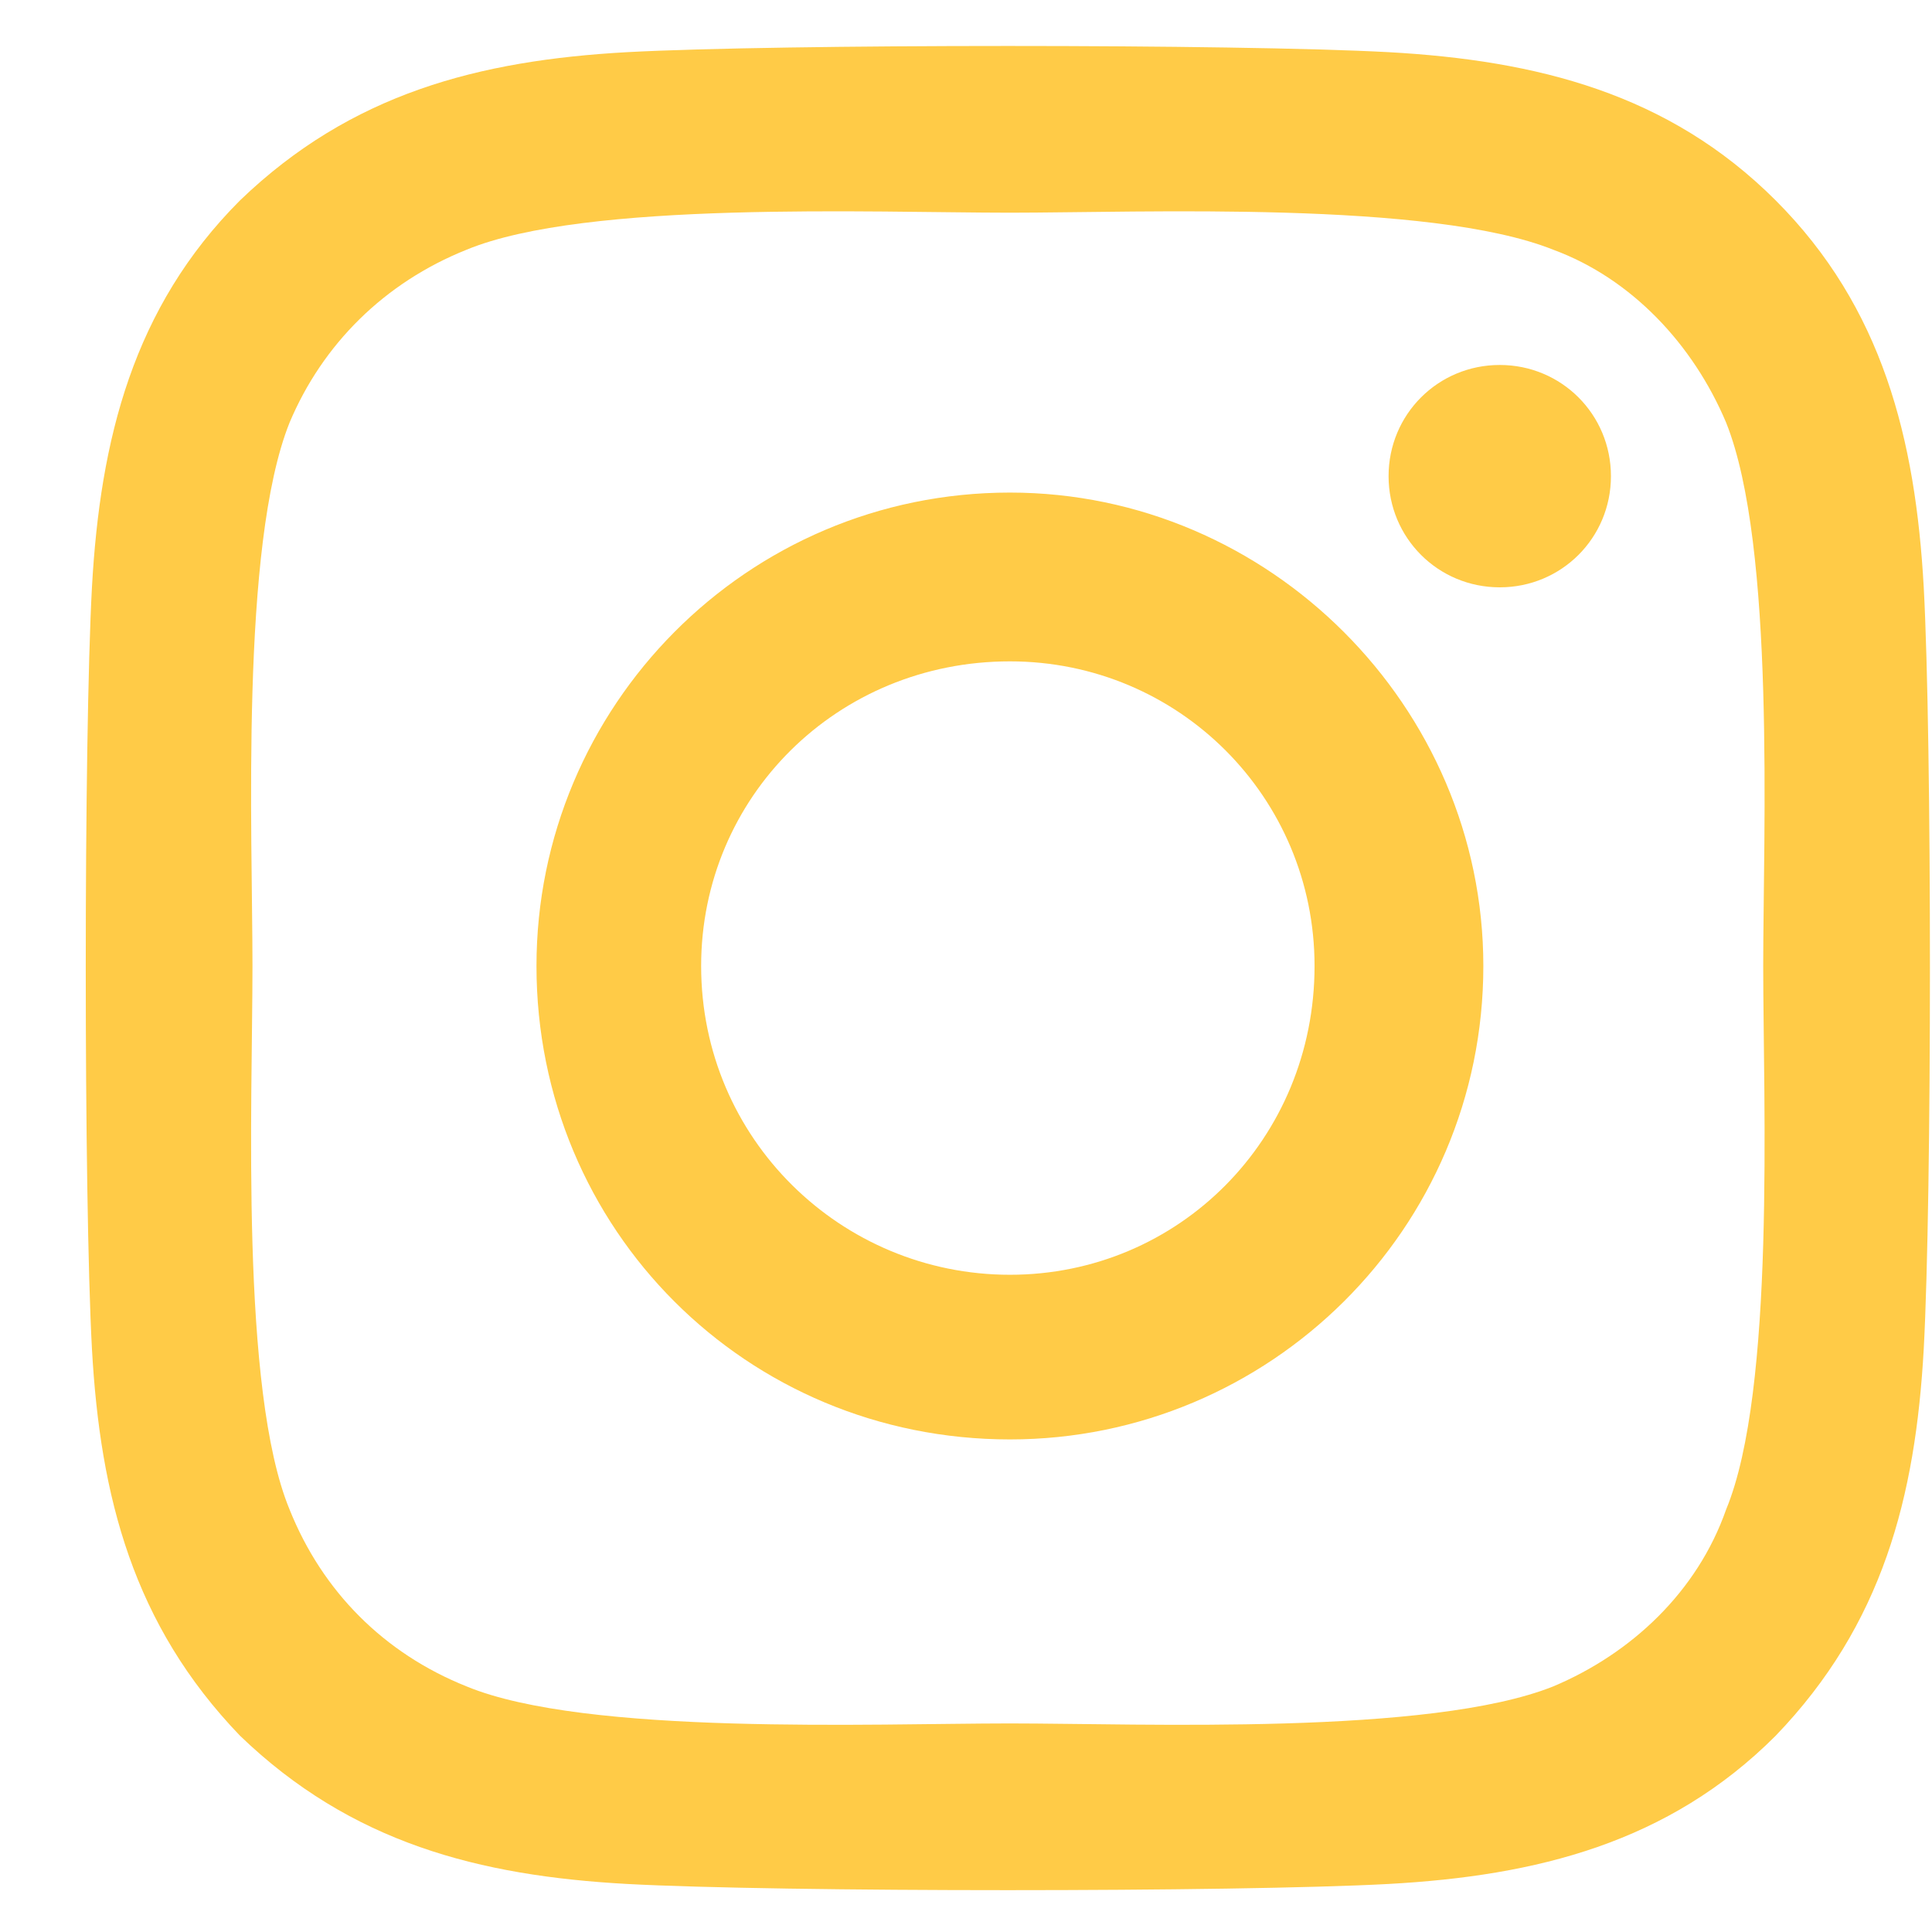
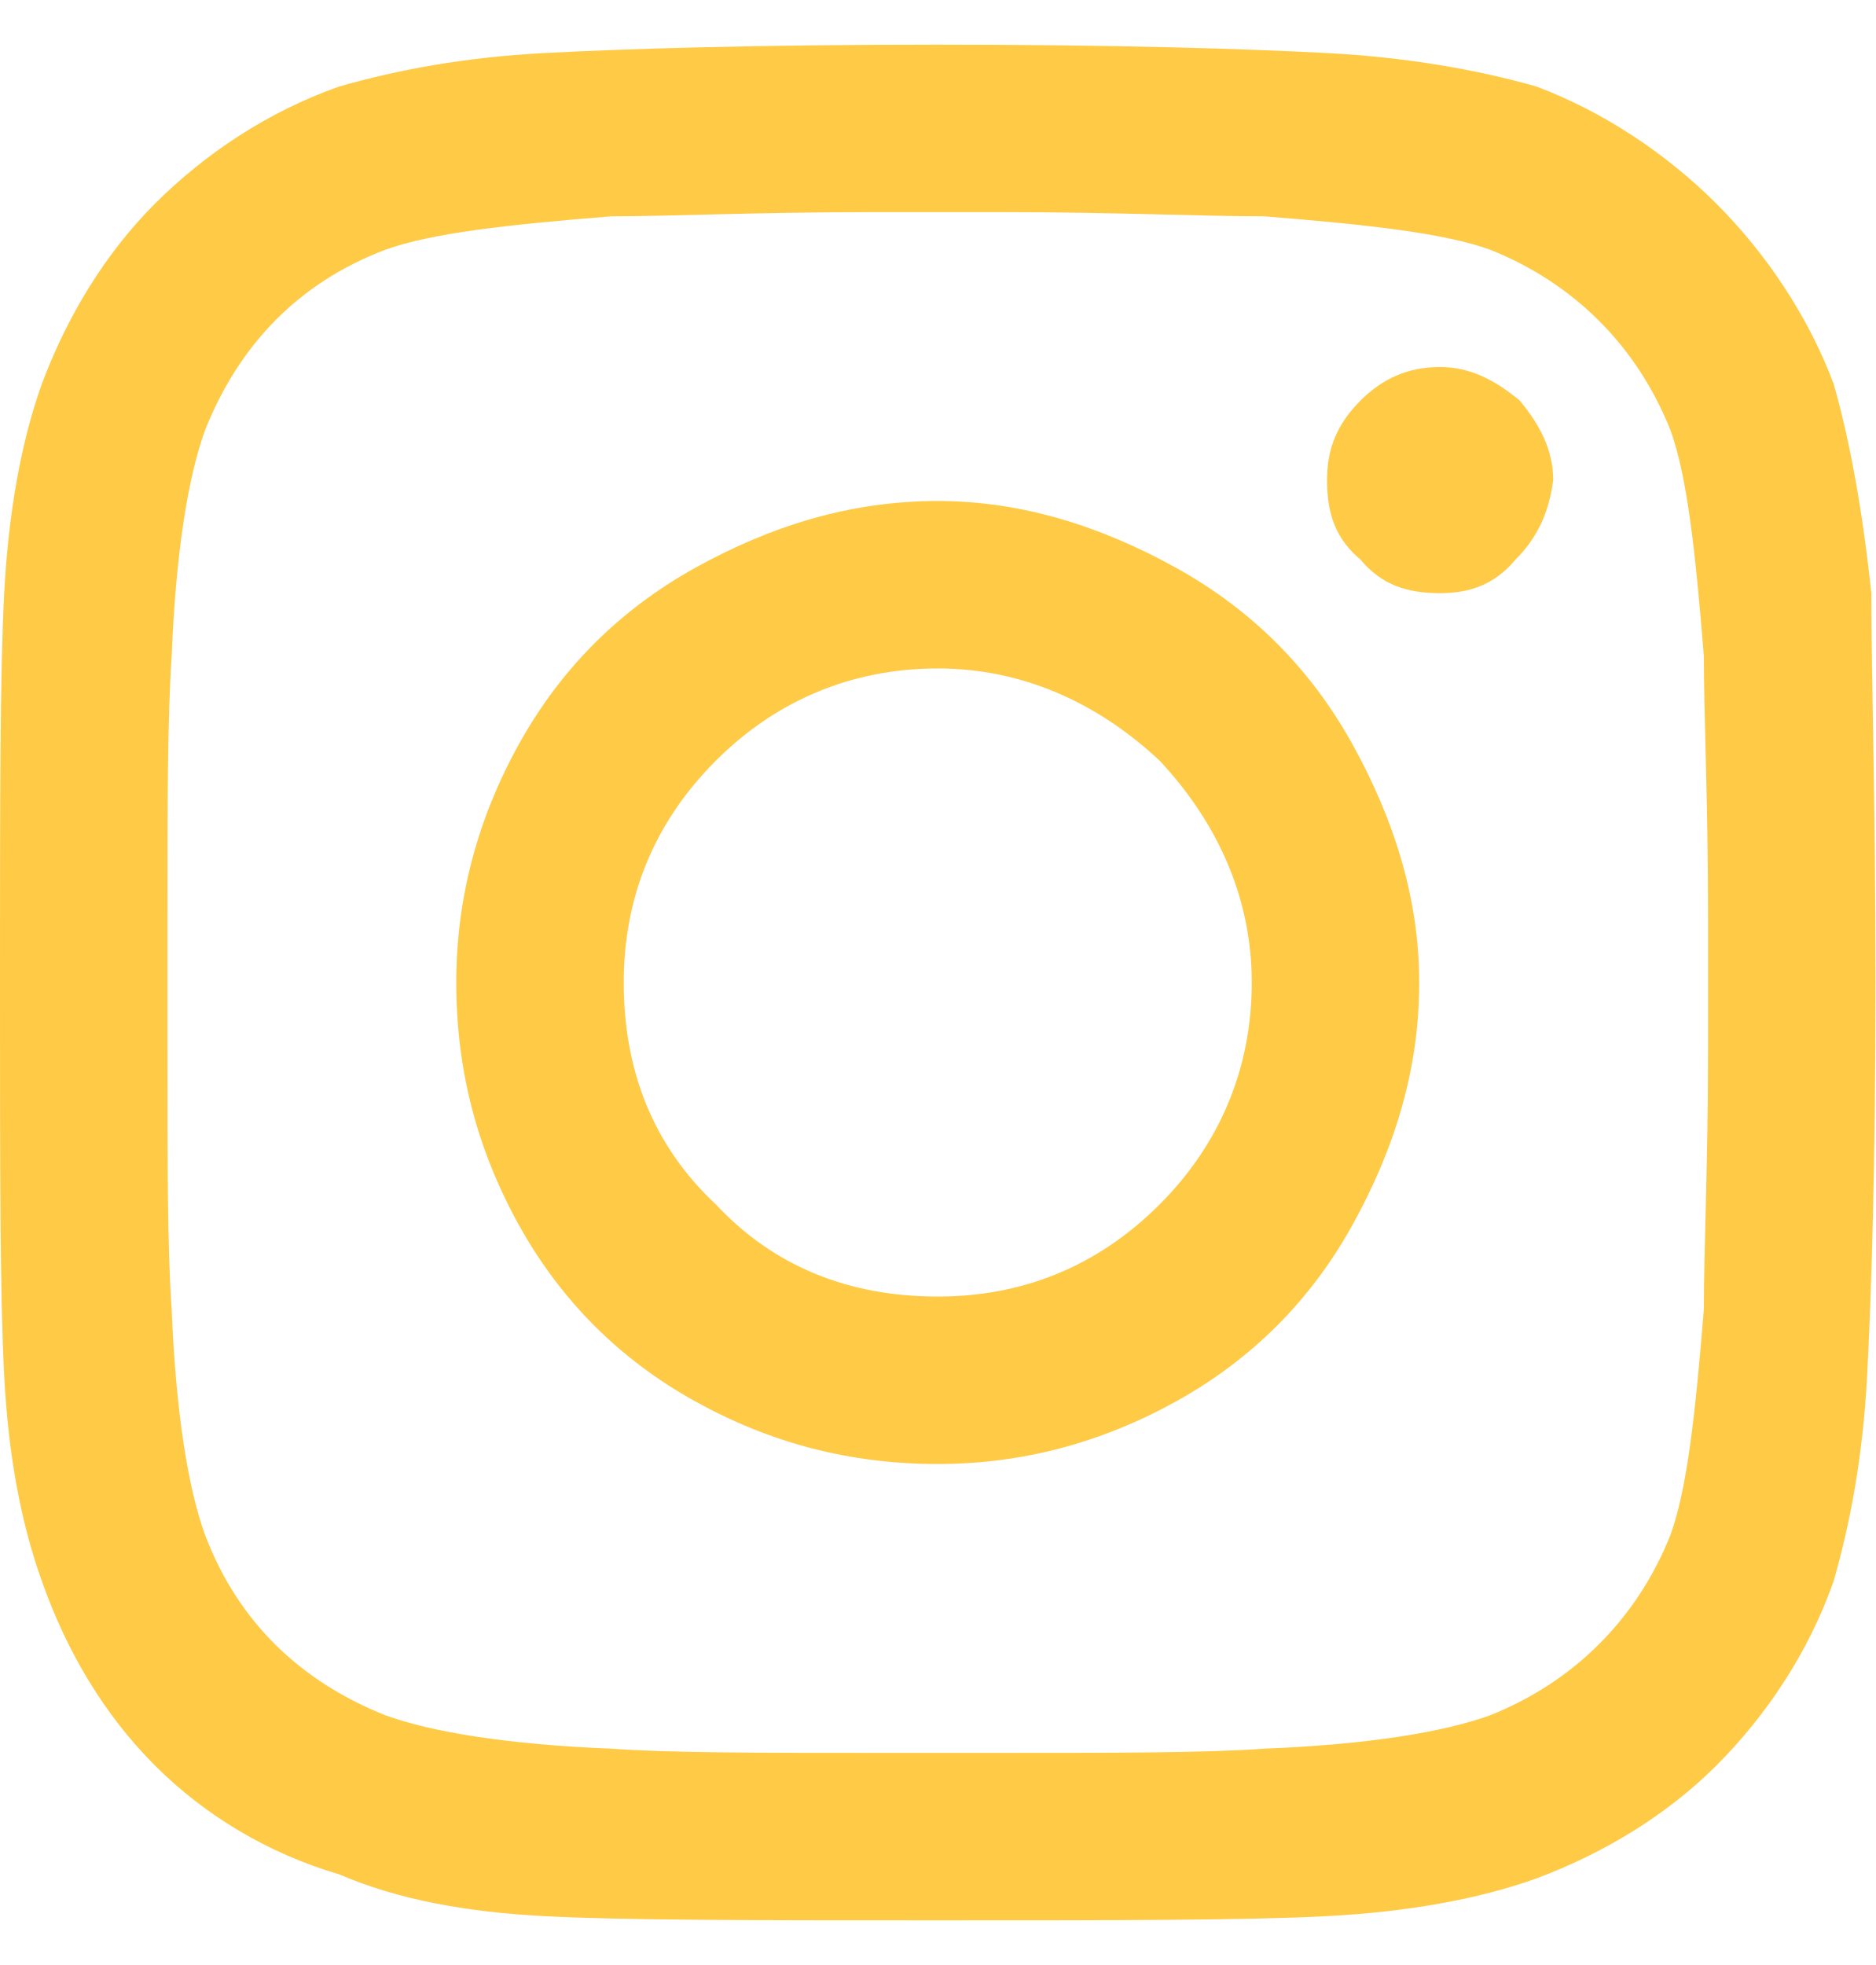
- <svg xmlns="http://www.w3.org/2000/svg" width="22" height="22" viewBox="0 0 22 22" fill="none">
-   <path d="M11.5 5.609C8.5 5.609 6.109 8.047 6.109 11C6.109 14 8.5 16.391 11.5 16.391C14.453 16.391 16.891 14 16.891 11C16.891 8.047 14.453 5.609 11.5 5.609ZM11.5 14.516C9.578 14.516 7.984 12.969 7.984 11C7.984 9.078 9.531 7.531 11.5 7.531C13.422 7.531 14.969 9.078 14.969 11C14.969 12.969 13.422 14.516 11.5 14.516ZM18.344 5.422C18.344 4.719 17.781 4.156 17.078 4.156C16.375 4.156 15.812 4.719 15.812 5.422C15.812 6.125 16.375 6.688 17.078 6.688C17.781 6.688 18.344 6.125 18.344 5.422ZM21.906 6.688C21.812 5 21.438 3.5 20.219 2.281C19 1.063 17.5 0.688 15.812 0.594C14.078 0.5 8.875 0.5 7.141 0.594C5.453 0.688 4 1.063 2.734 2.281C1.516 3.5 1.141 5 1.047 6.688C0.953 8.422 0.953 13.625 1.047 15.36C1.141 17.047 1.516 18.5 2.734 19.766C4 20.985 5.453 21.36 7.141 21.453C8.875 21.547 14.078 21.547 15.812 21.453C17.5 21.36 19 20.985 20.219 19.766C21.438 18.5 21.812 17.047 21.906 15.36C22 13.625 22 8.422 21.906 6.688ZM19.656 17.188C19.328 18.125 18.578 18.828 17.688 19.203C16.281 19.766 13 19.625 11.5 19.625C9.953 19.625 6.672 19.766 5.312 19.203C4.375 18.828 3.672 18.125 3.297 17.188C2.734 15.828 2.875 12.547 2.875 11C2.875 9.5 2.734 6.219 3.297 4.813C3.672 3.922 4.375 3.219 5.312 2.844C6.672 2.281 9.953 2.422 11.5 2.422C13 2.422 16.281 2.281 17.688 2.844C18.578 3.172 19.281 3.922 19.656 4.813C20.219 6.219 20.078 9.5 20.078 11C20.078 12.547 20.219 15.828 19.656 17.188Z" fill="#FFCB47" />
+ <svg xmlns="http://www.w3.org/2000/svg" width="21" height="22" viewBox="0 0 21 22" fill="none">
+   <path d="M10.5 5.609C11.438 5.609 12.328 5.891 13.172 6.359C14.016 6.828 14.672 7.484 15.141 8.328C15.609 9.172 15.891 10.063 15.891 11C15.891 11.985 15.609 12.875 15.141 13.719C14.672 14.563 14.016 15.219 13.172 15.688C12.328 16.156 11.438 16.391 10.5 16.391C9.516 16.391 8.625 16.156 7.781 15.688C6.938 15.219 6.281 14.563 5.812 13.719C5.344 12.875 5.109 11.985 5.109 11C5.109 10.063 5.344 9.172 5.812 8.328C6.281 7.484 6.938 6.828 7.781 6.359C8.625 5.891 9.516 5.609 10.5 5.609ZM10.5 14.516C11.438 14.516 12.281 14.188 12.984 13.485C13.641 12.828 14.016 11.985 14.016 11C14.016 10.063 13.641 9.219 12.984 8.516C12.281 7.859 11.438 7.484 10.5 7.484C9.516 7.484 8.672 7.859 8.016 8.516C7.312 9.219 6.984 10.063 6.984 11C6.984 11.985 7.312 12.828 8.016 13.485C8.672 14.188 9.516 14.516 10.5 14.516ZM17.391 5.375C17.391 5.047 17.25 4.766 17.016 4.484C16.734 4.25 16.453 4.109 16.125 4.109C15.75 4.109 15.469 4.25 15.234 4.484C14.953 4.766 14.859 5.047 14.859 5.375C14.859 5.75 14.953 6.031 15.234 6.266C15.469 6.547 15.75 6.641 16.125 6.641C16.453 6.641 16.734 6.547 16.969 6.266C17.203 6.031 17.344 5.75 17.391 5.375ZM20.953 6.641C20.953 7.531 21 8.985 21 11C21 13.063 20.953 14.516 20.906 15.406C20.859 16.297 20.719 17.047 20.531 17.703C20.25 18.5 19.781 19.203 19.219 19.766C18.656 20.328 17.953 20.75 17.203 21.031C16.547 21.266 15.75 21.406 14.859 21.453C13.969 21.5 12.516 21.5 10.5 21.5C8.438 21.5 6.984 21.5 6.094 21.453C5.203 21.406 4.453 21.266 3.797 20.985C3 20.75 2.297 20.328 1.734 19.766C1.172 19.203 0.75 18.5 0.469 17.703C0.234 17.047 0.094 16.297 0.047 15.406C0 14.516 0 13.063 0 11C0 8.985 0 7.531 0.047 6.641C0.094 5.75 0.234 4.953 0.469 4.297C0.75 3.547 1.172 2.844 1.734 2.281C2.297 1.719 3 1.25 3.797 0.969C4.453 0.781 5.203 0.641 6.094 0.594C6.984 0.547 8.438 0.5 10.5 0.5C12.516 0.5 13.969 0.547 14.859 0.594C15.75 0.641 16.547 0.781 17.203 0.969C17.953 1.25 18.656 1.719 19.219 2.281C19.781 2.844 20.25 3.547 20.531 4.297C20.719 4.953 20.859 5.75 20.953 6.641ZM18.703 17.188C18.891 16.672 18.984 15.828 19.078 14.656C19.078 14 19.125 13.016 19.125 11.75V10.25C19.125 8.985 19.078 8 19.078 7.344C18.984 6.172 18.891 5.328 18.703 4.813C18.328 3.875 17.625 3.172 16.688 2.797C16.172 2.61 15.328 2.516 14.156 2.422C13.453 2.422 12.469 2.375 11.25 2.375H9.75C8.484 2.375 7.5 2.422 6.844 2.422C5.672 2.516 4.828 2.61 4.312 2.797C3.328 3.172 2.672 3.875 2.297 4.813C2.109 5.328 1.969 6.172 1.922 7.344C1.875 8.047 1.875 9.031 1.875 10.25V11.75C1.875 13.016 1.875 14 1.922 14.656C1.969 15.828 2.109 16.672 2.297 17.188C2.672 18.172 3.375 18.828 4.312 19.203C4.828 19.391 5.672 19.531 6.844 19.578C7.5 19.625 8.484 19.625 9.75 19.625H11.25C12.516 19.625 13.5 19.625 14.156 19.578C15.328 19.531 16.172 19.391 16.688 19.203C17.625 18.828 18.328 18.125 18.703 17.188Z" fill="#FFCB47" />
</svg>
